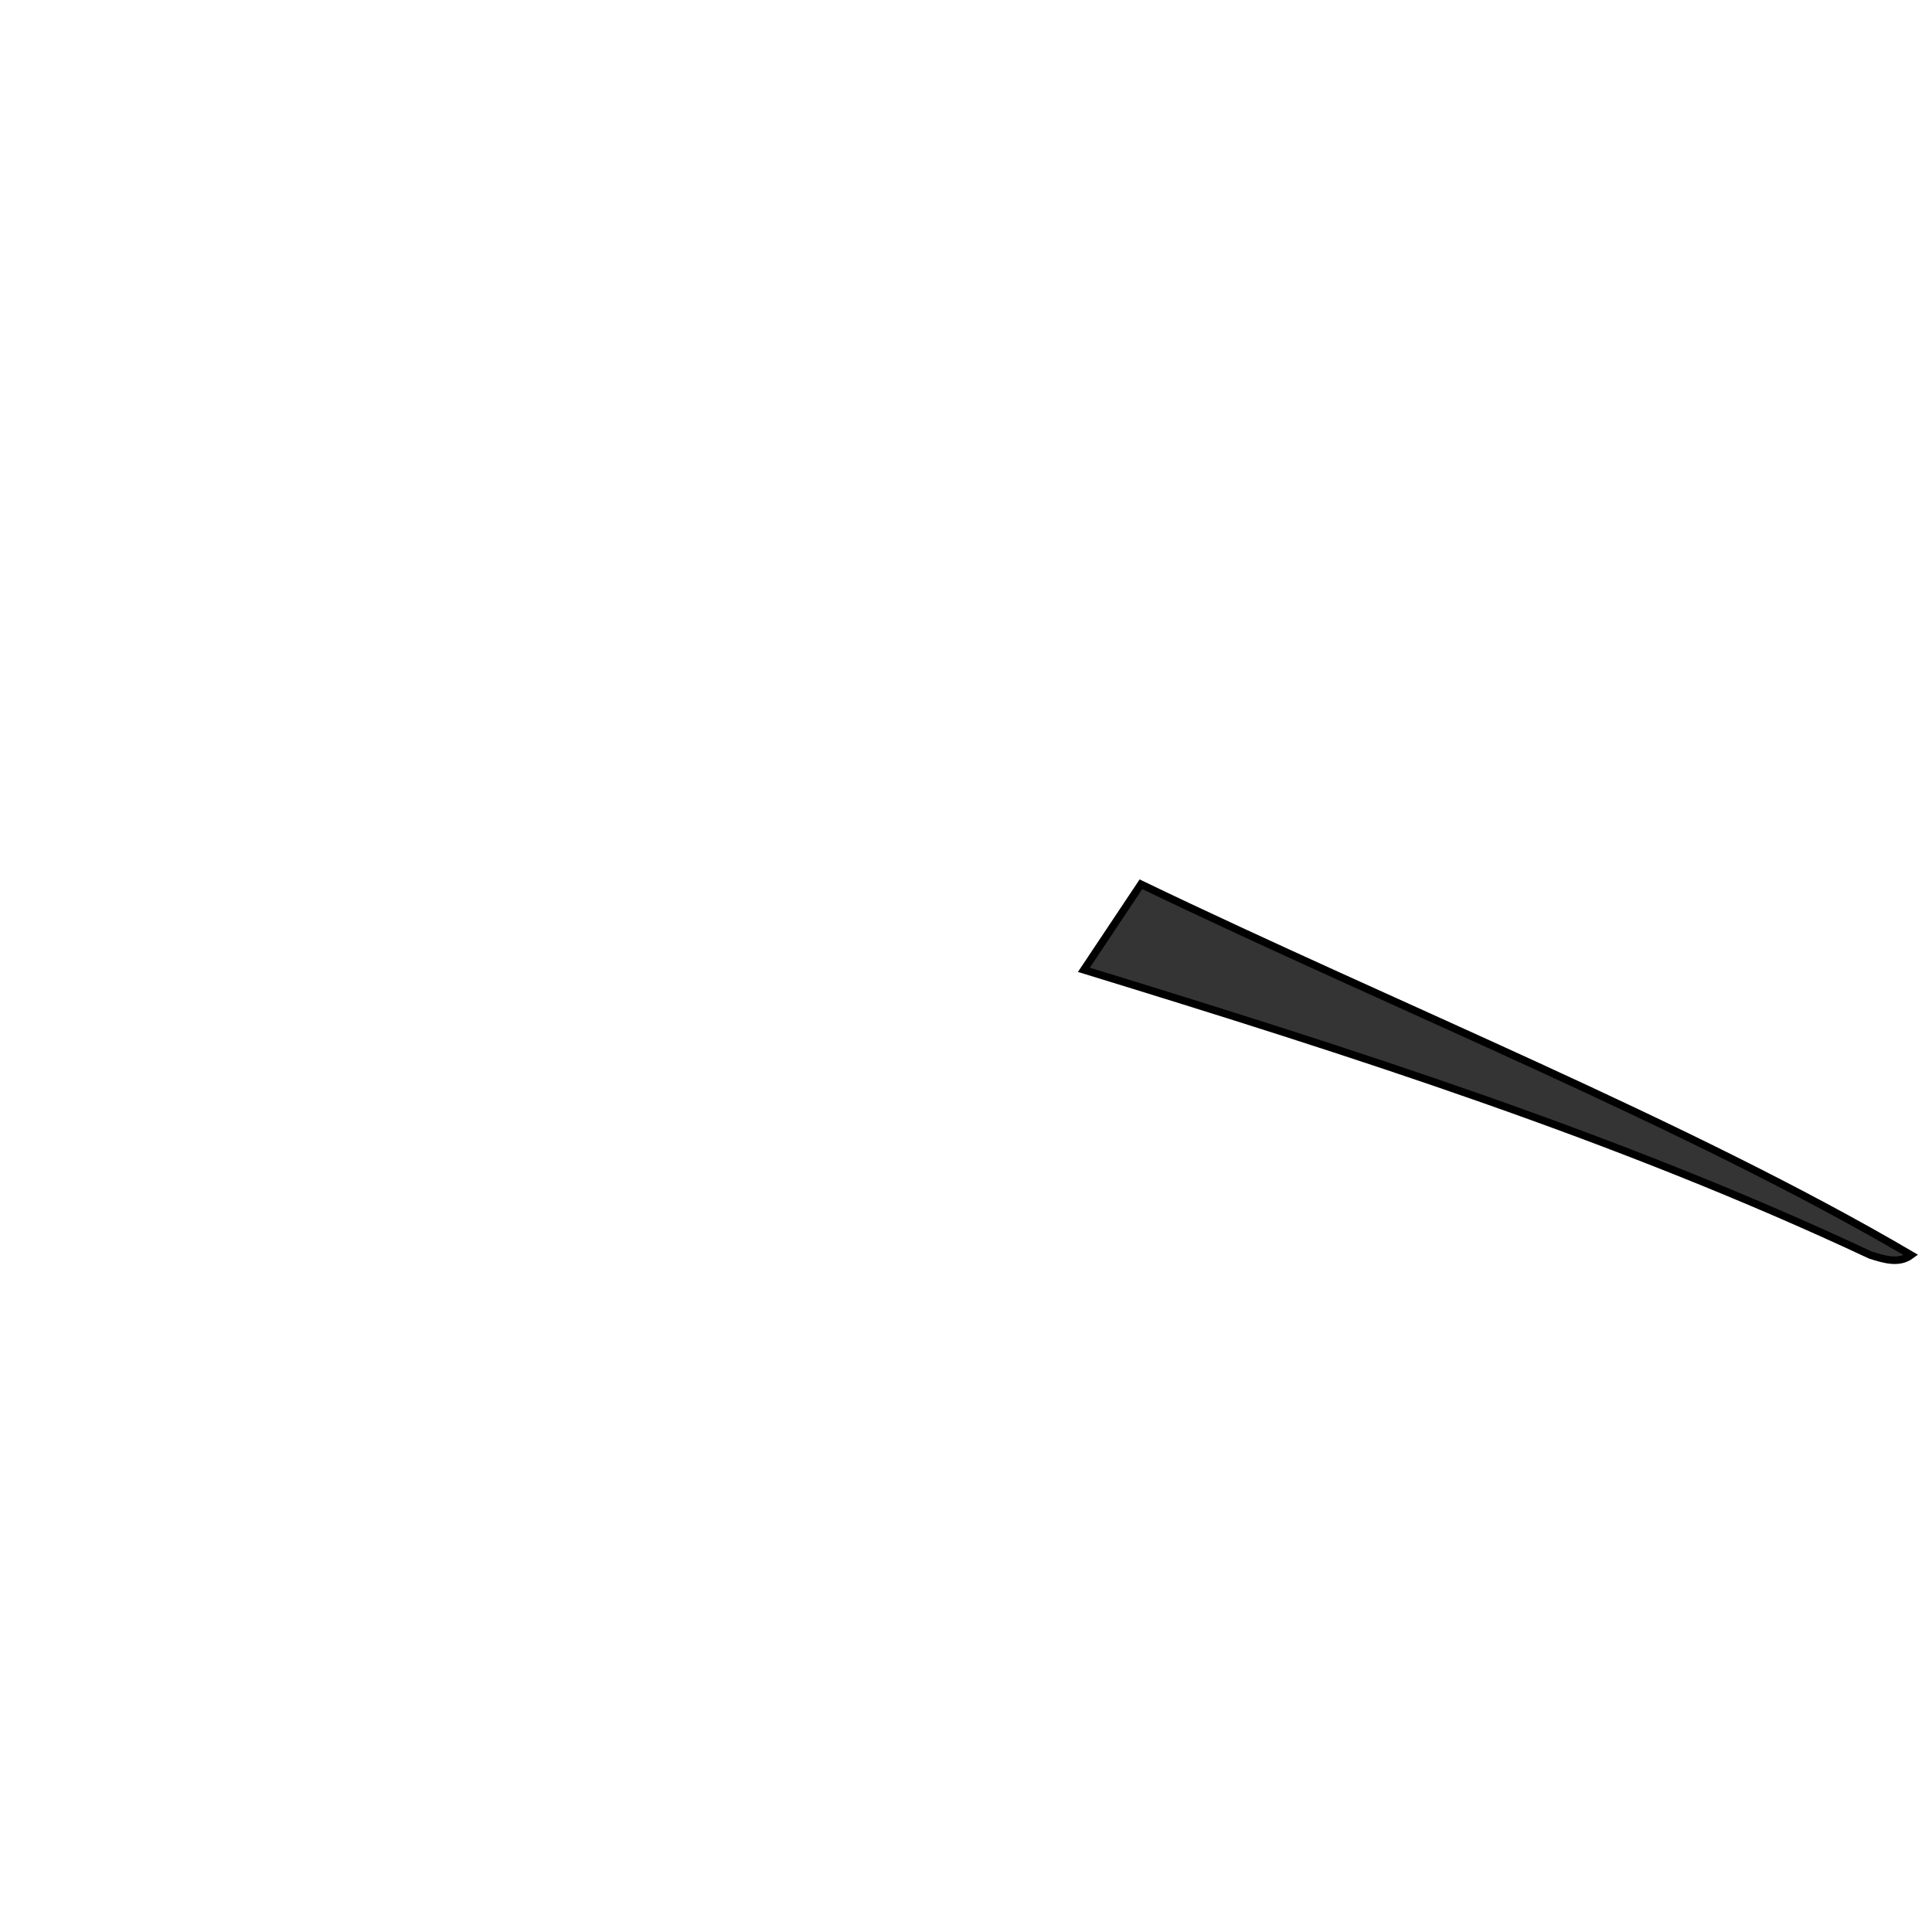
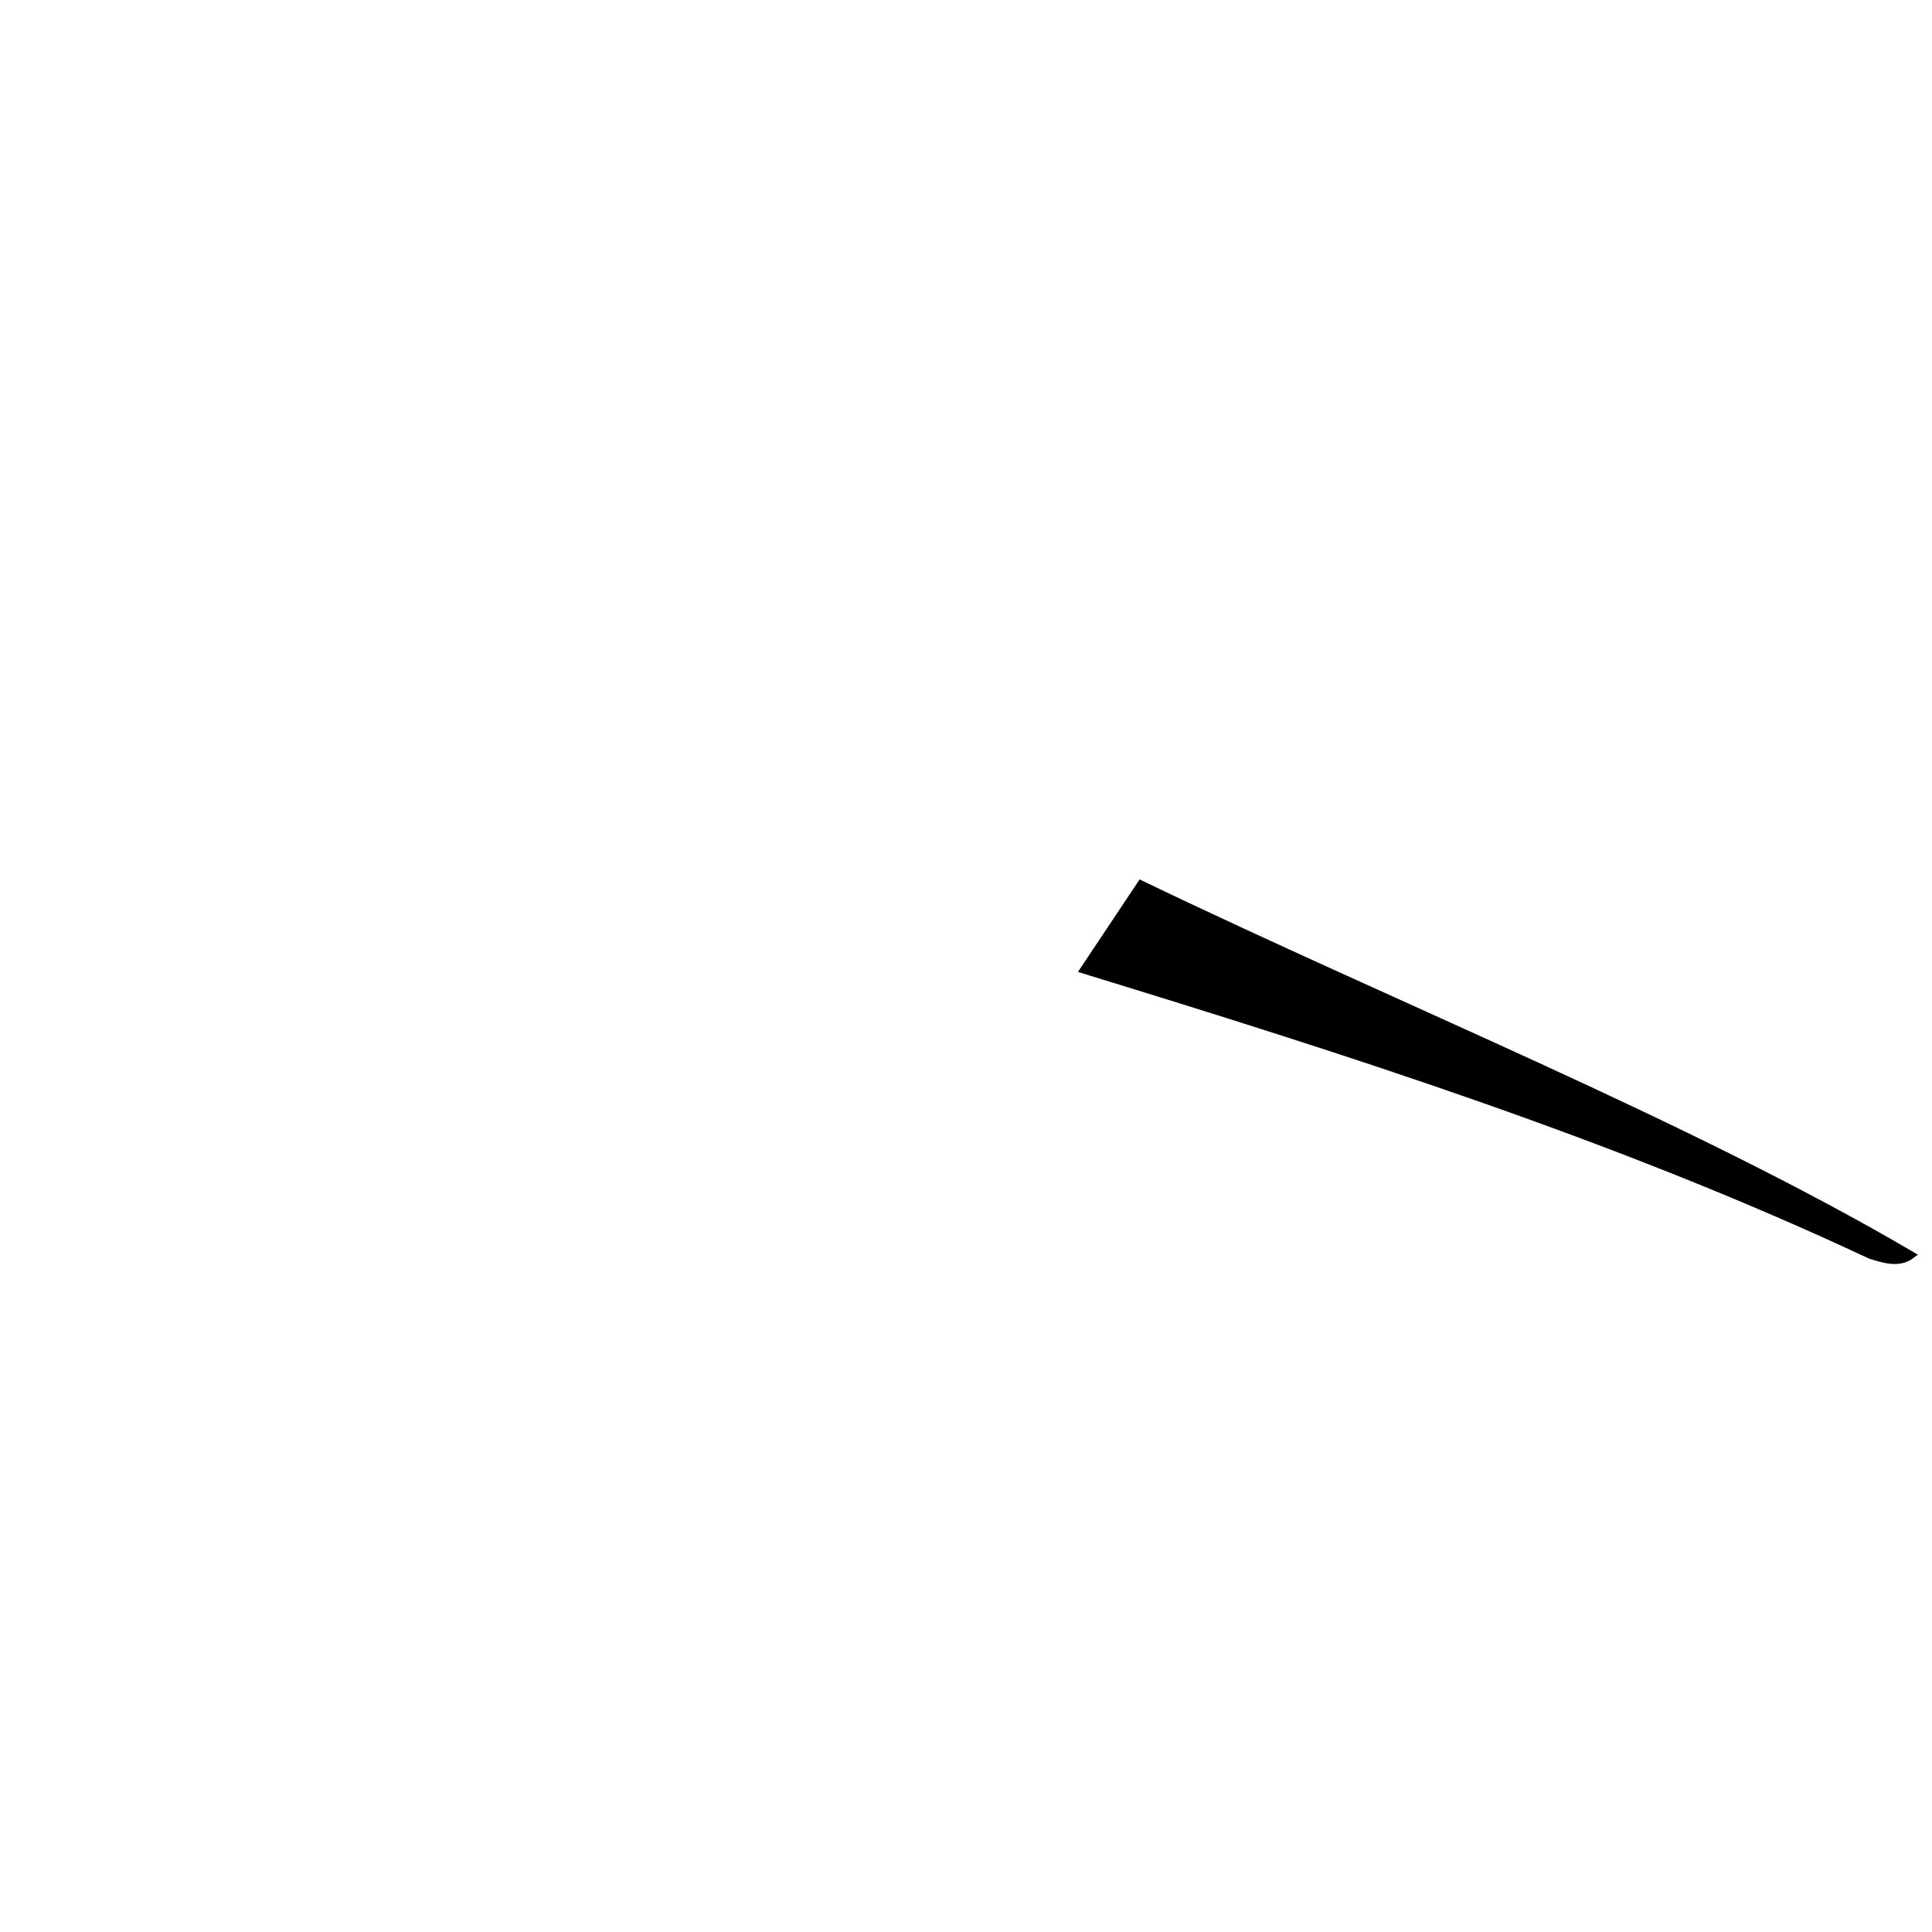
<svg xmlns="http://www.w3.org/2000/svg" width="256" height="256" viewBox="0 0 256 256" version="1.1" id="svg1">
  <defs id="defs1" />
  <g id="layer1">
-     <path style="fill:#343434;stroke:#000000;stroke-width:1.002;fill-opacity:1" d="M 151.181,117.167 C 185.196,133.545 223.579,148.915 253.228,166.301 251.627,167.485 249.732,166.901 247.834,166.301 214.63,150.727 179.219,139.435 143.622,128.505 Z" id="path7" />
+     <path style="fill:#000000;stroke:#000000;stroke-width:1.002;fill-opacity:1" d="M 151.181,117.167 C 185.196,133.545 223.579,148.915 253.228,166.301 251.627,167.485 249.732,166.901 247.834,166.301 214.63,150.727 179.219,139.435 143.622,128.505 Z" id="path7" />
  </g>
</svg>
